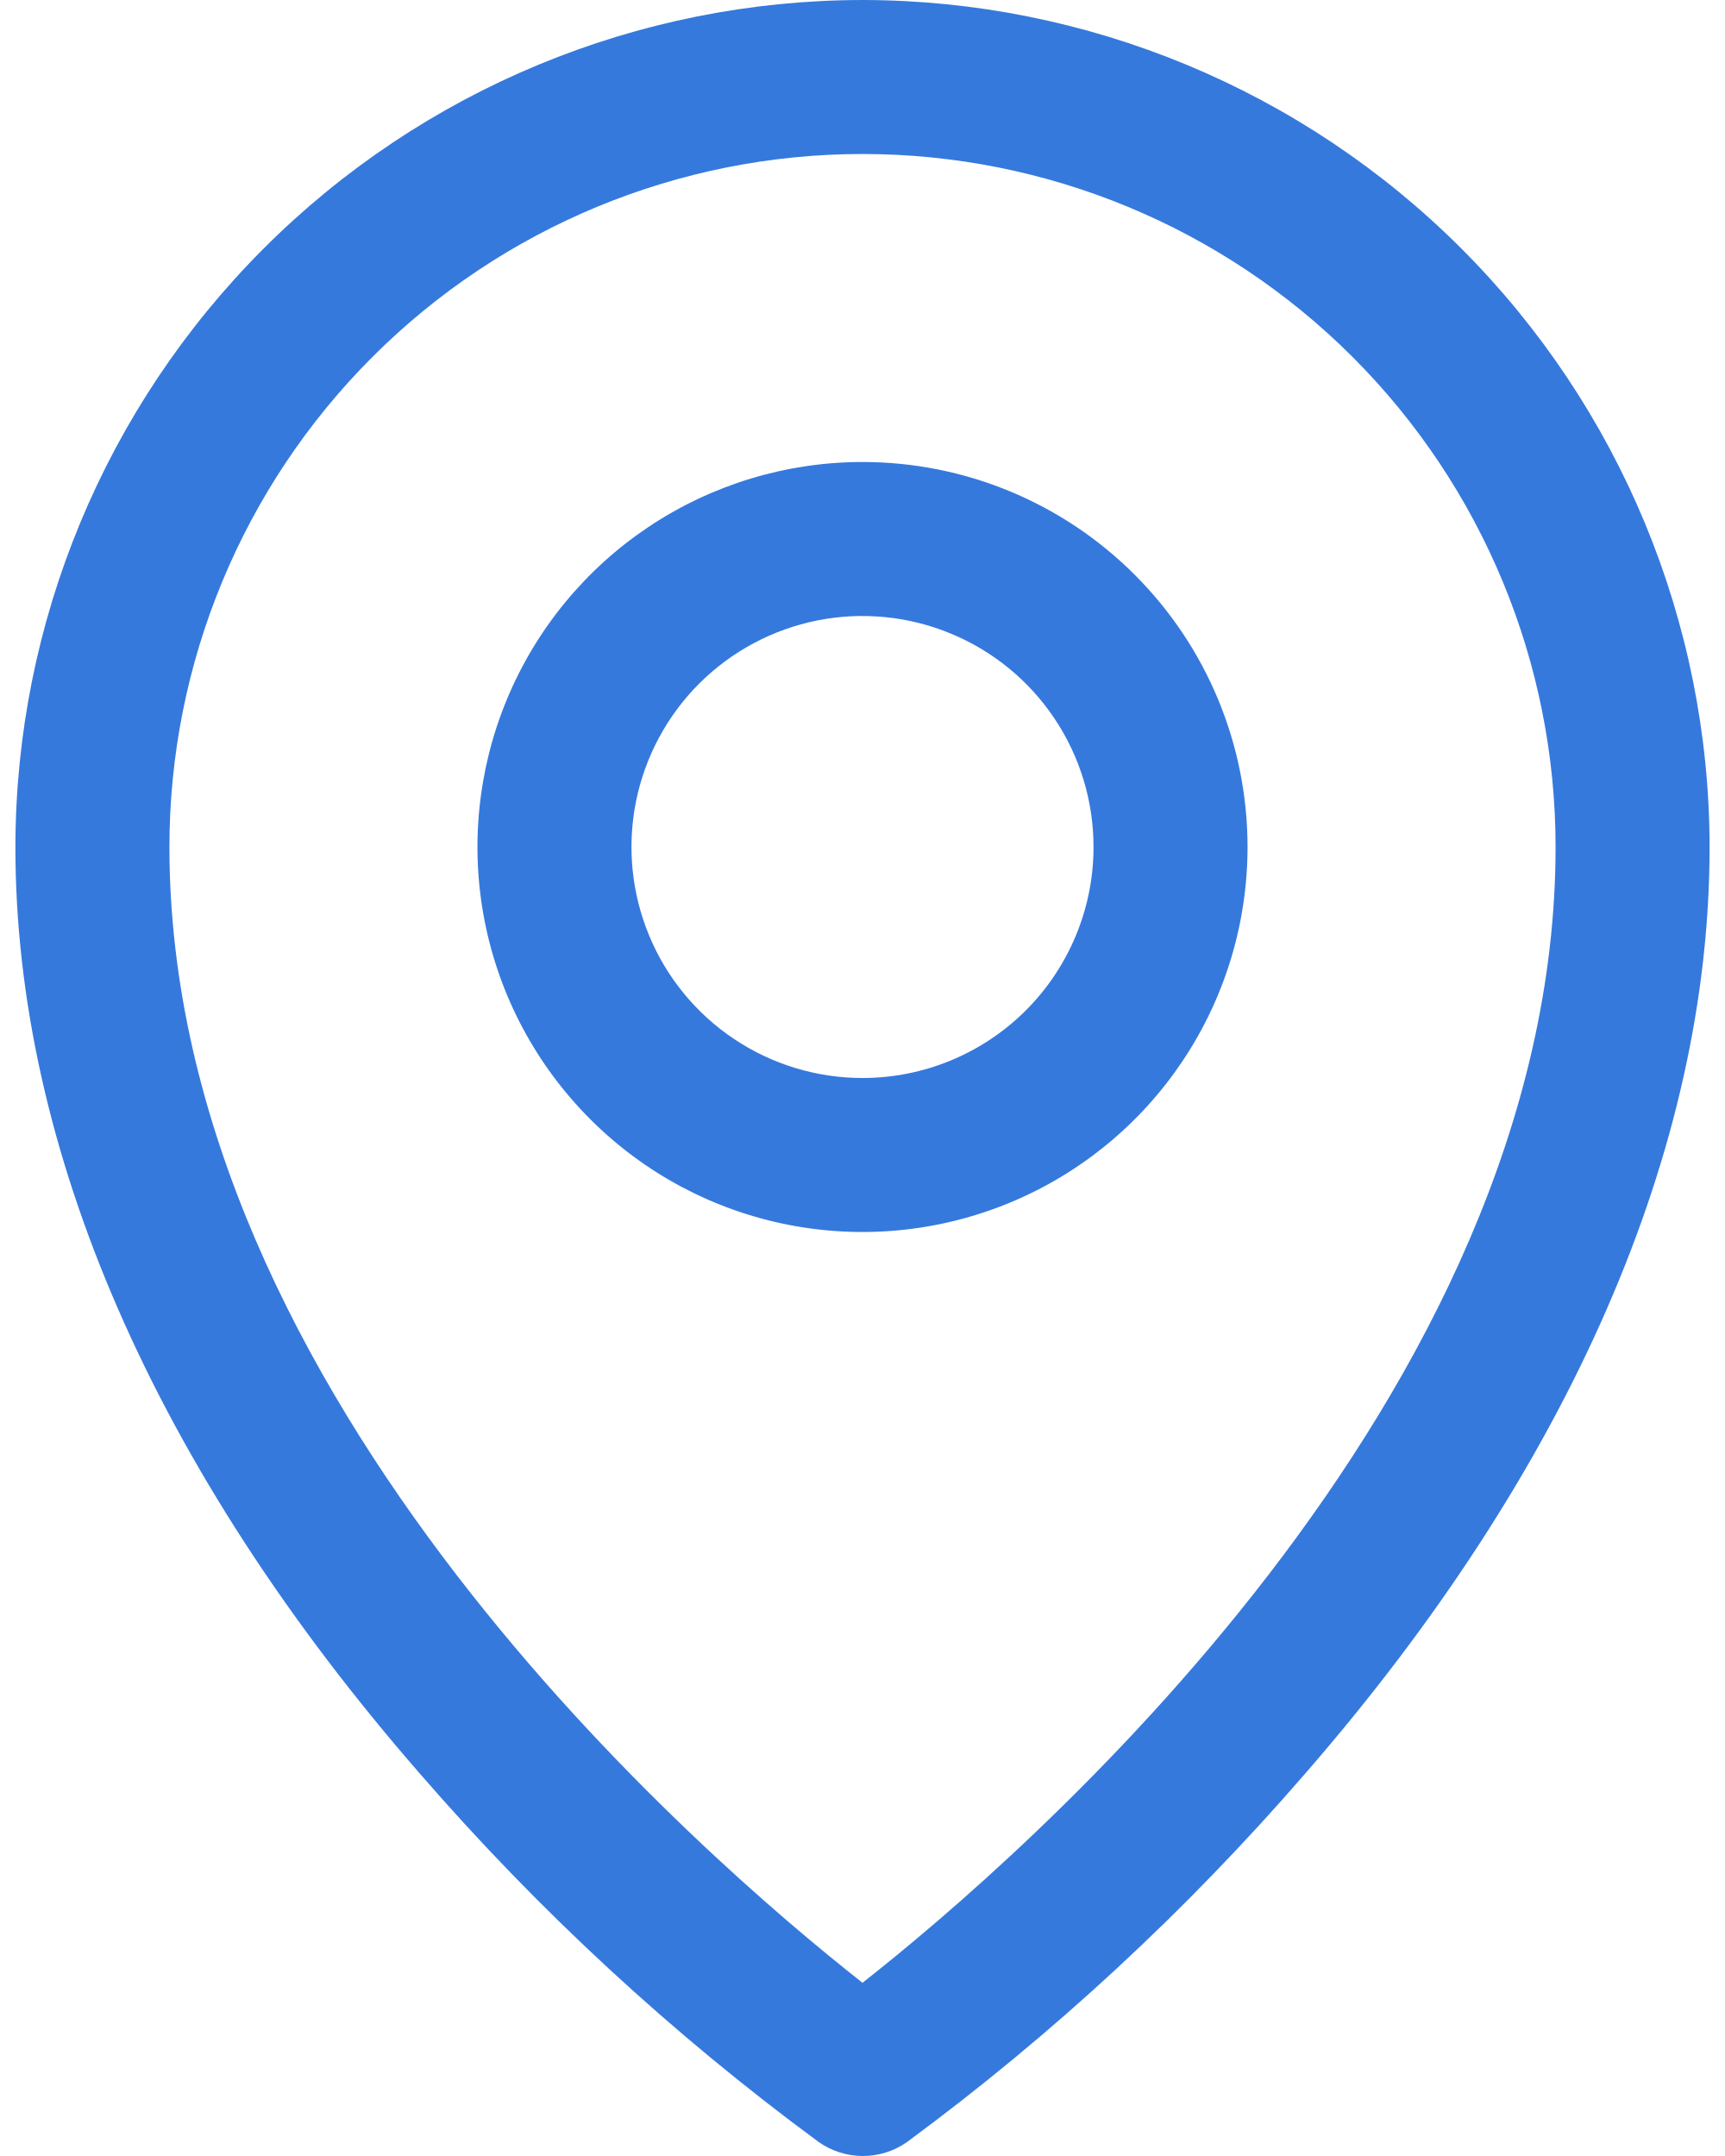
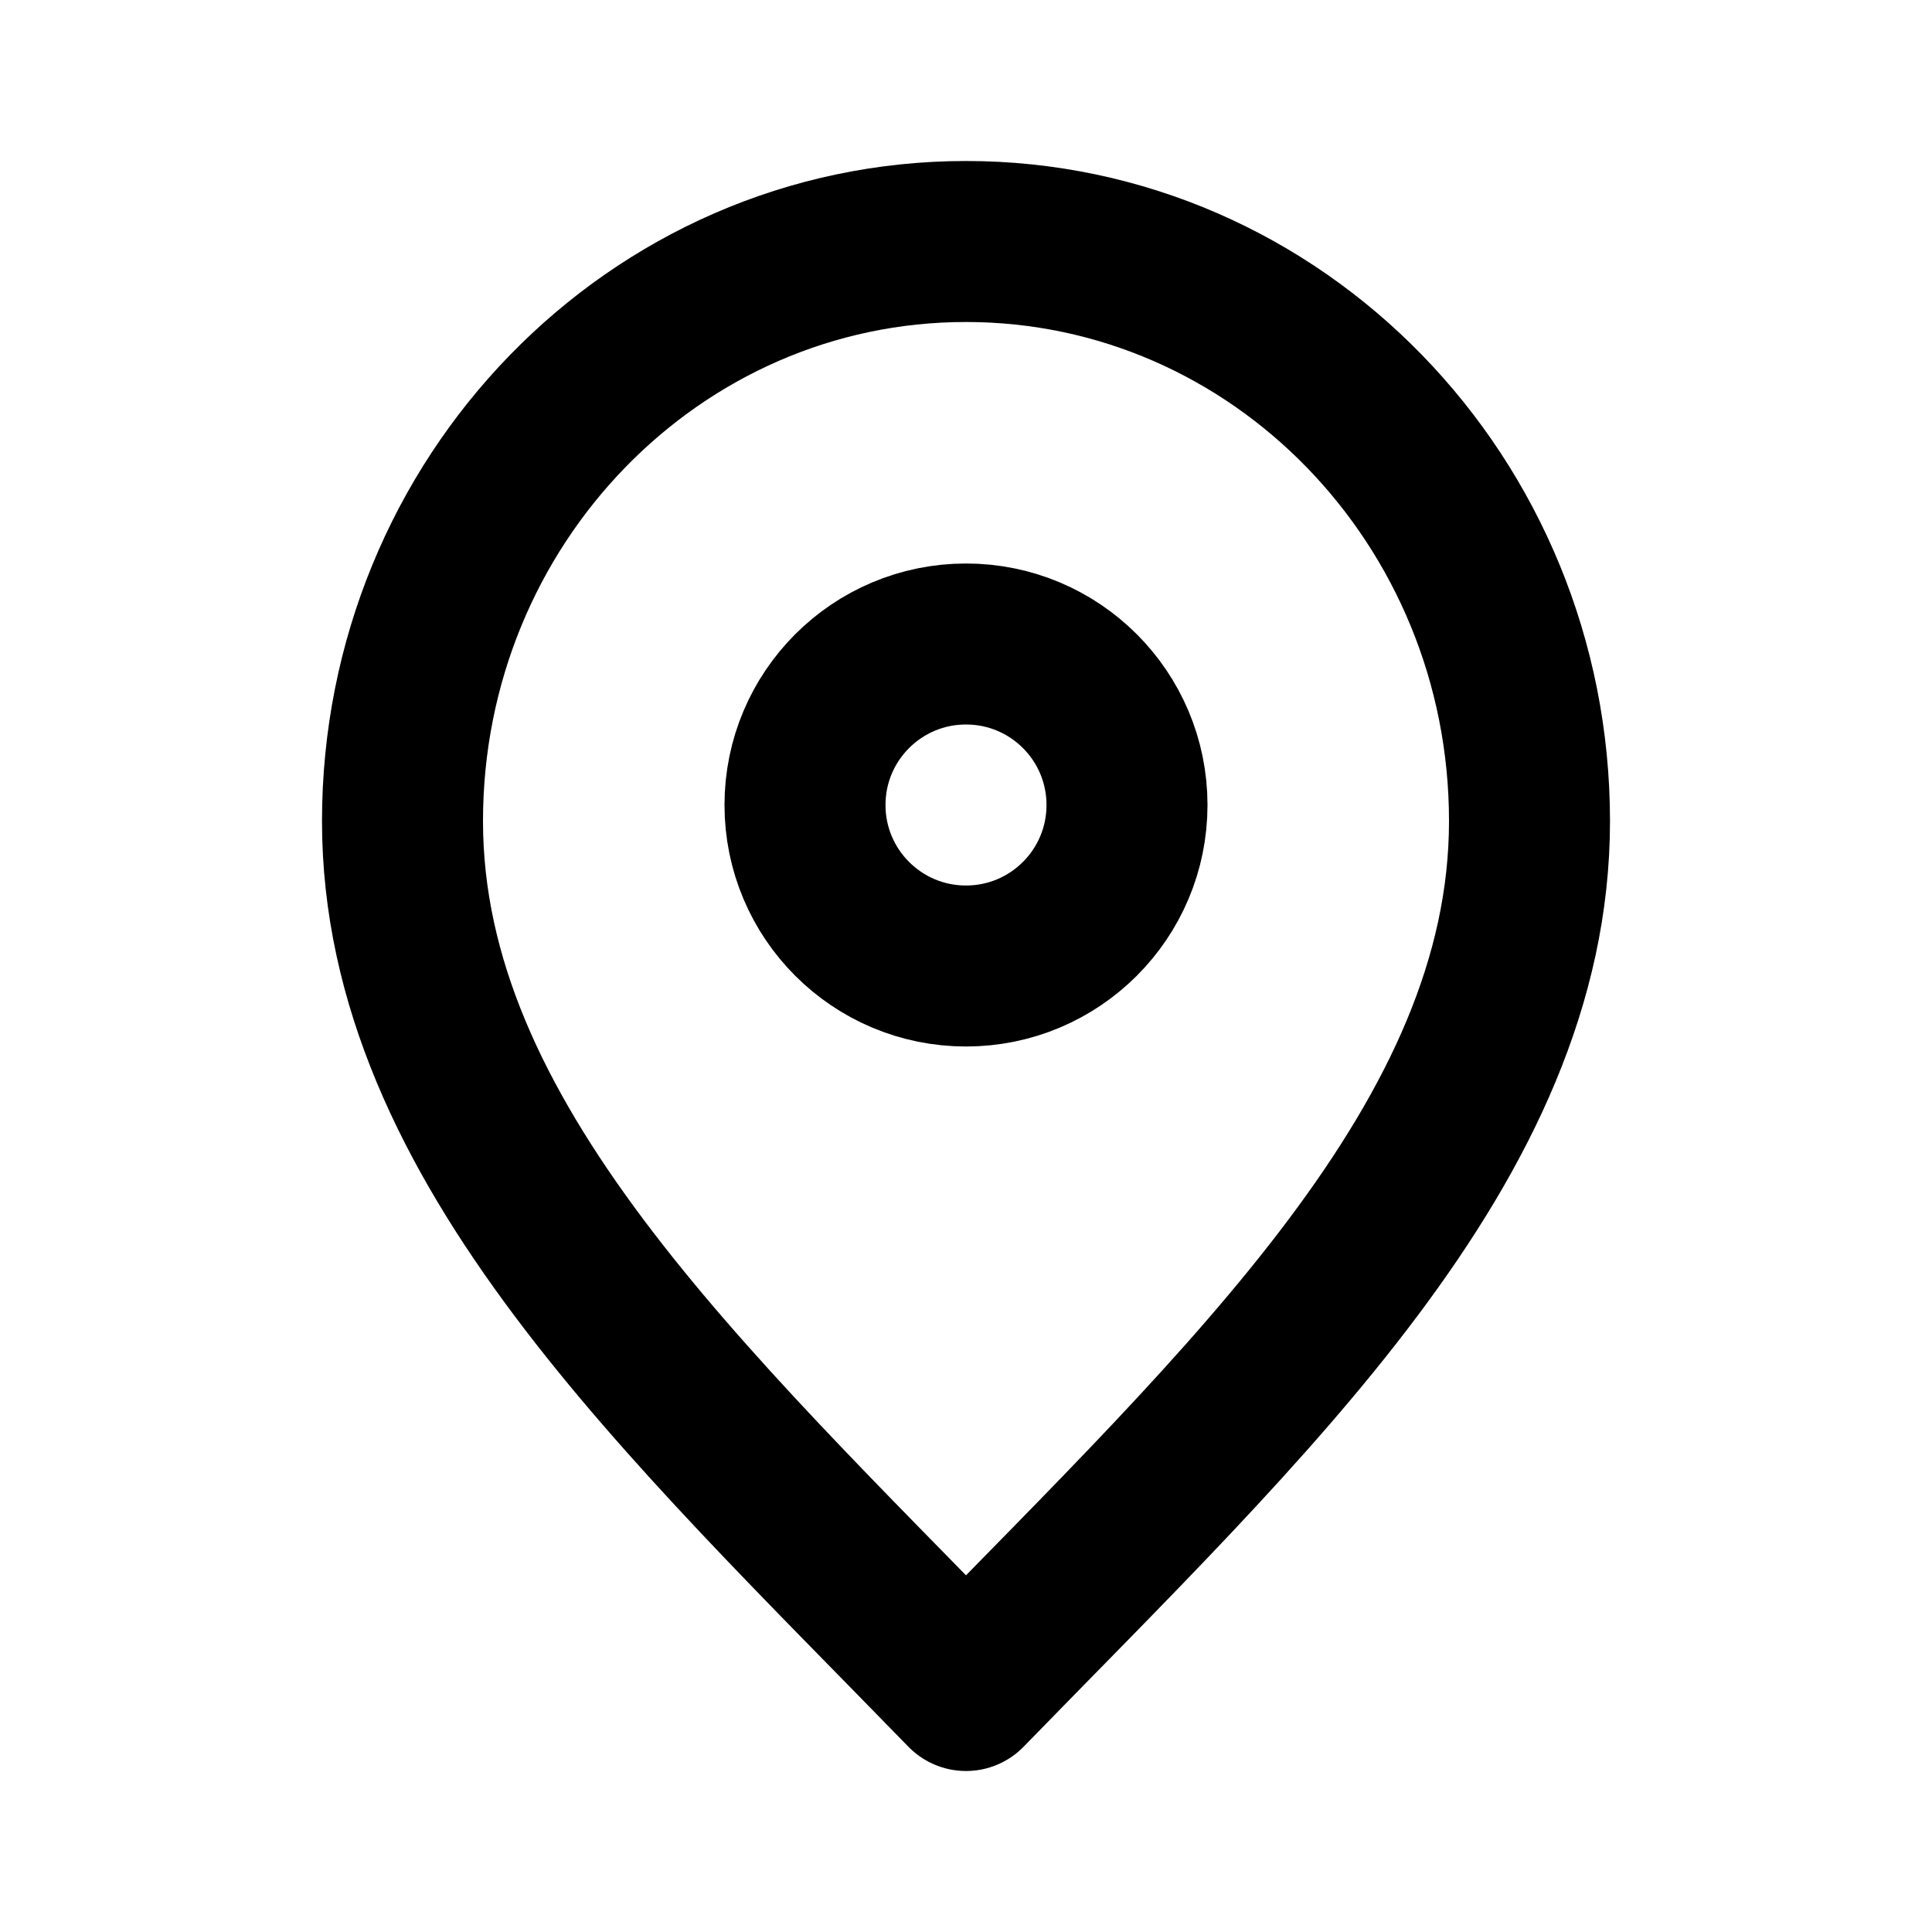
- <svg xmlns="http://www.w3.org/2000/svg" width="28" height="35" viewBox="0 0 28 35" fill="none">
-   <path d="M14 7.5C12.764 7.5 11.556 7.867 10.528 8.553C9.5 9.24 8.699 10.216 8.226 11.358C7.753 12.5 7.629 13.757 7.87 14.969C8.111 16.182 8.707 17.295 9.581 18.169C10.455 19.044 11.568 19.639 12.781 19.88C13.993 20.121 15.25 19.997 16.392 19.524C17.534 19.051 18.51 18.25 19.197 17.222C19.883 16.195 20.25 14.986 20.25 13.75C20.25 12.092 19.591 10.503 18.419 9.331C17.247 8.158 15.658 7.5 14 7.5ZM14 17.5C13.258 17.5 12.533 17.28 11.917 16.868C11.3 16.456 10.819 15.87 10.536 15.185C10.252 14.5 10.177 13.746 10.322 13.018C10.467 12.291 10.824 11.623 11.348 11.098C11.873 10.574 12.541 10.217 13.268 10.072C13.996 9.927 14.75 10.002 15.435 10.286C16.12 10.569 16.706 11.05 17.118 11.667C17.53 12.283 17.75 13.008 17.75 13.75C17.75 14.745 17.355 15.698 16.652 16.402C15.948 17.105 14.995 17.5 14 17.5ZM14 0C10.354 0.004 6.86 1.454 4.282 4.032C1.704 6.61 0.254 10.104 0.25 13.75C0.25 18.656 2.517 23.856 6.812 28.789C8.743 31.018 10.915 33.025 13.289 34.773C13.499 34.921 13.75 35 14.006 35C14.263 35 14.513 34.921 14.723 34.773C17.093 33.025 19.261 31.017 21.188 28.789C25.477 23.856 27.75 18.656 27.75 13.75C27.746 10.104 26.296 6.61 23.718 4.032C21.14 1.454 17.645 0.004 14 0ZM14 32.188C11.417 30.156 2.75 22.695 2.75 13.75C2.75 10.766 3.935 7.905 6.045 5.795C8.155 3.685 11.016 2.5 14 2.5C16.984 2.5 19.845 3.685 21.955 5.795C24.065 7.905 25.25 10.766 25.25 13.75C25.25 22.692 16.583 30.156 14 32.188Z" fill="#3579DD" />
+ <svg xmlns="http://www.w3.org/2000/svg" width="800px" height="800px" viewBox="0 0 24 24" fill="none">
+   <path d="M12 21C15.5 17.4 19 14.176 19 10.2C19 6.224 15.866 3 12 3C8.134 3 5 6.224 5 10.2C5 14.176 8.5 17.4 12 21Z" stroke="#000000" stroke-width="2" stroke-linecap="round" stroke-linejoin="round" />
+   <path d="M12 12C13.105 12 14 11.105 14 10C14 8.895 13.105 8 12 8C10.895 8 10 8.895 10 10C10 11.105 10.895 12 12 12Z" stroke="#000000" stroke-width="2" stroke-linecap="round" stroke-linejoin="round" />
</svg>
